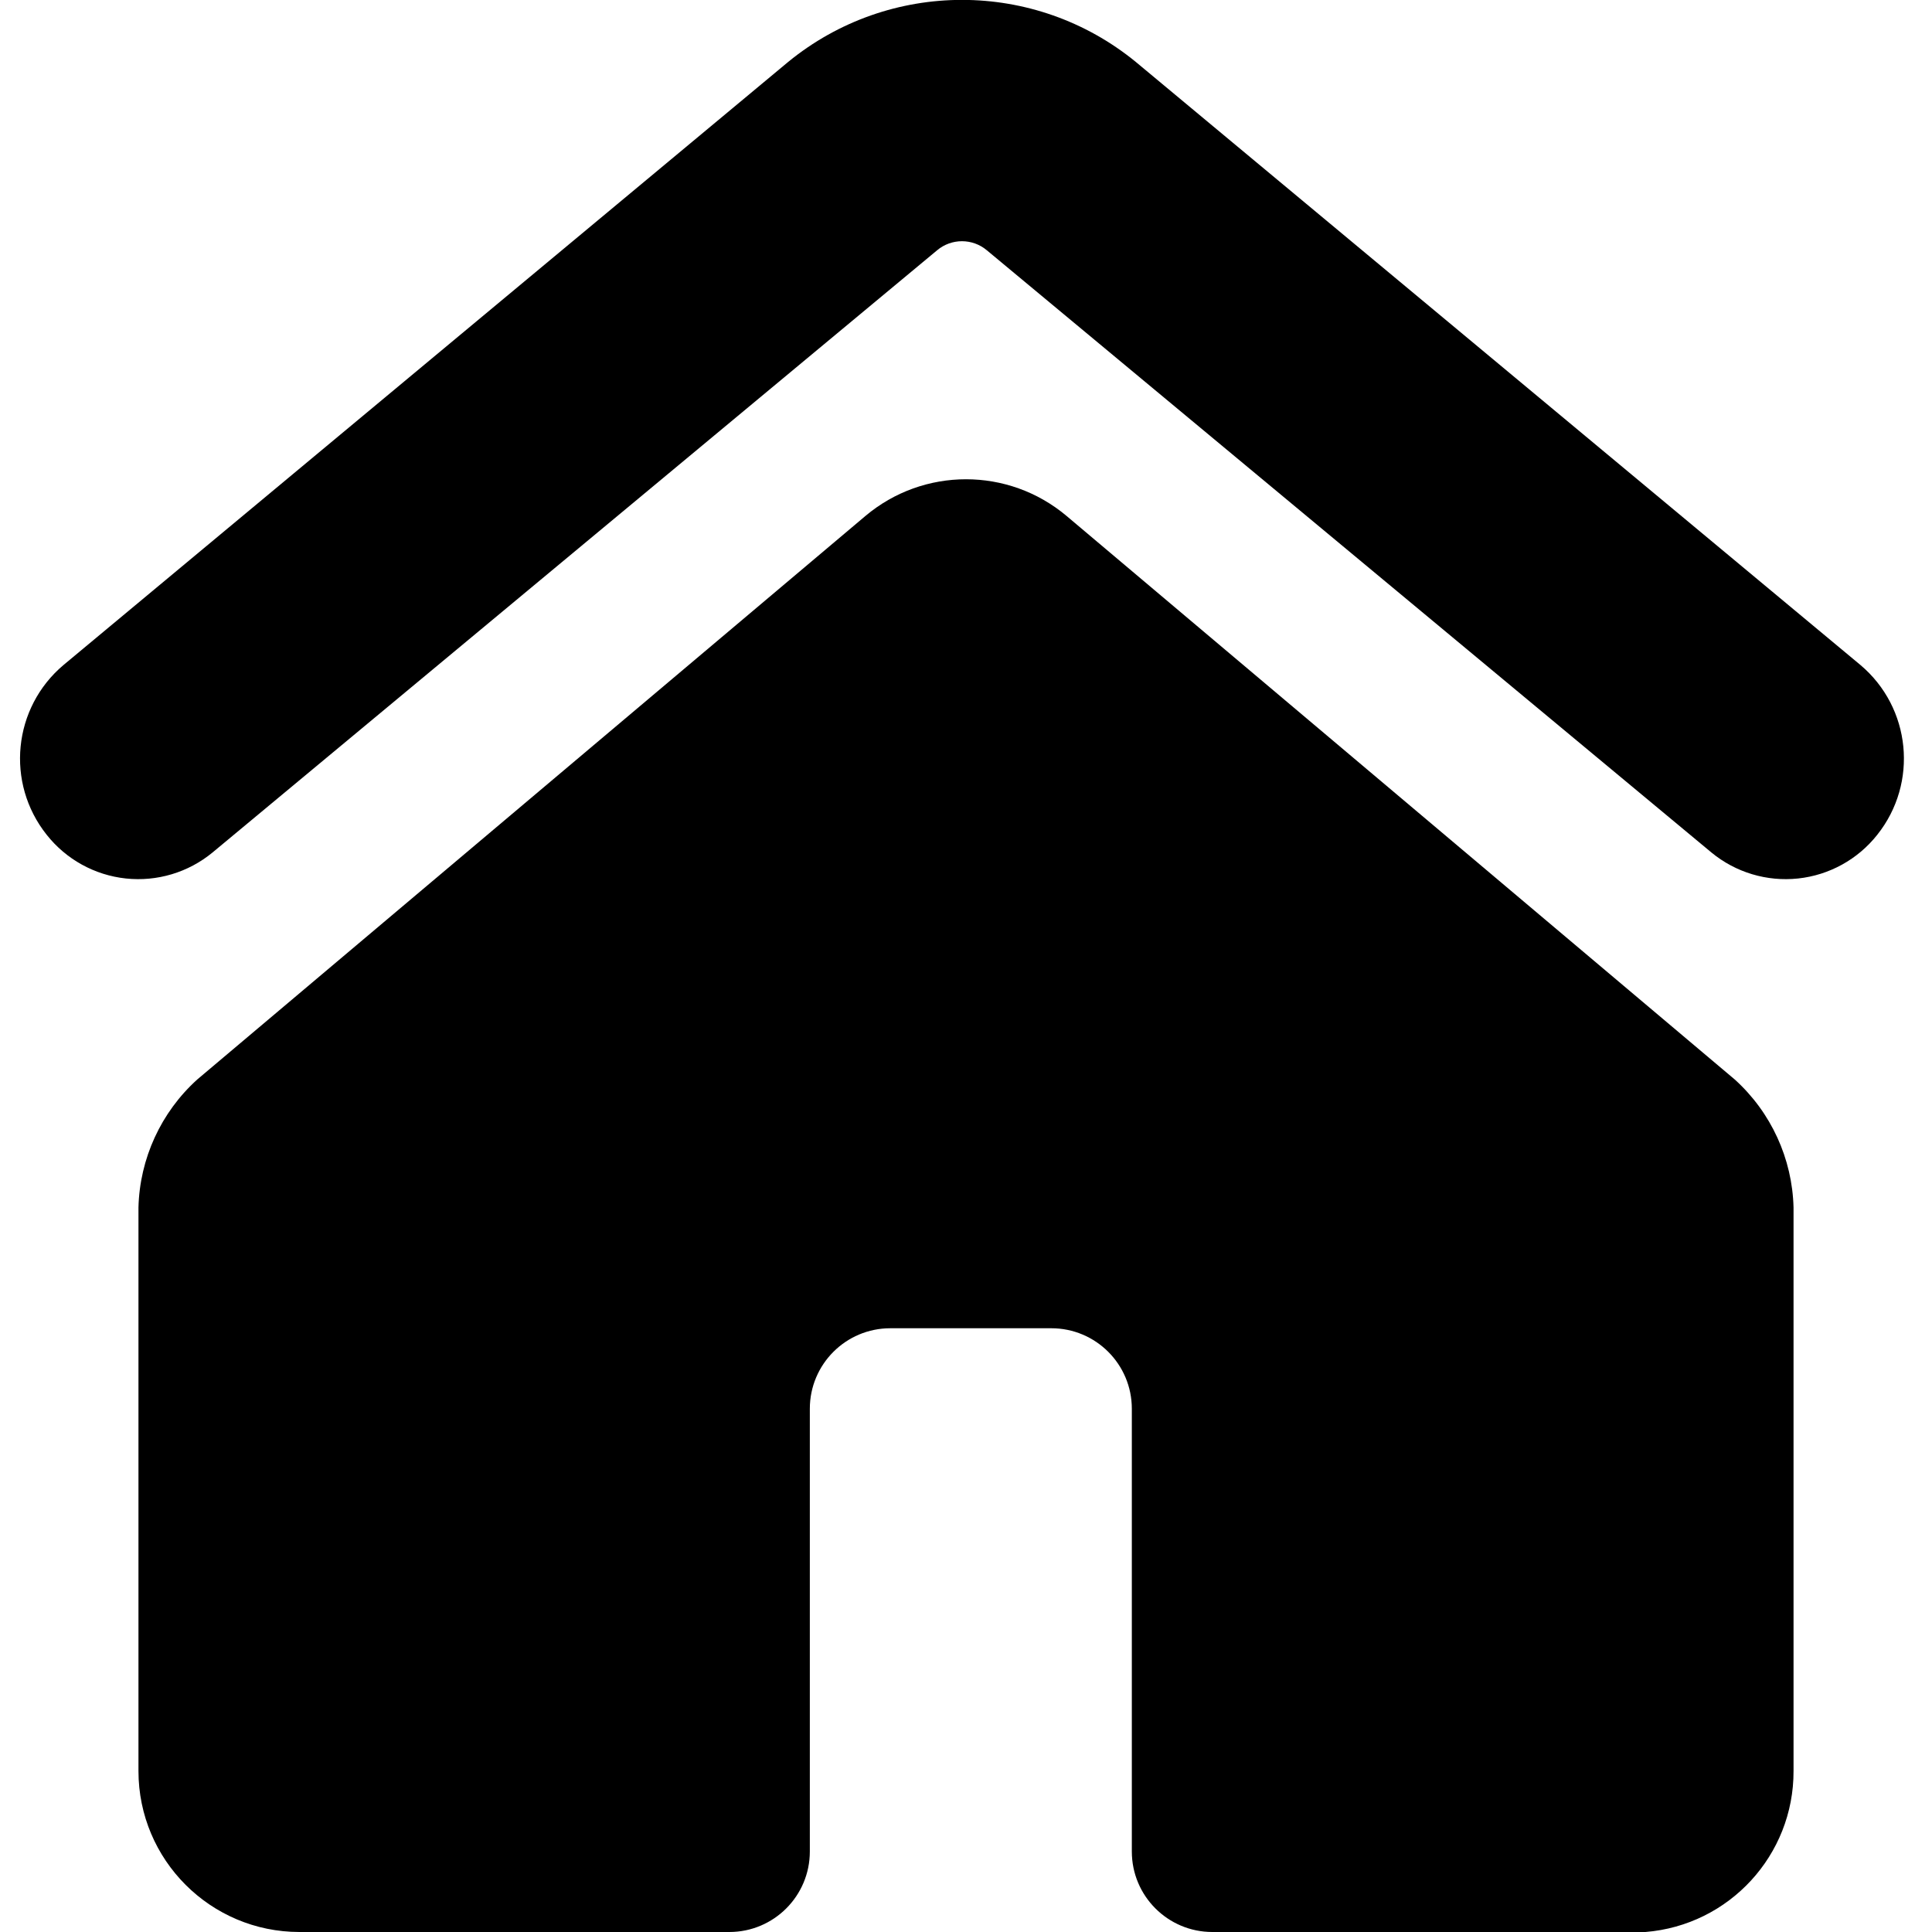
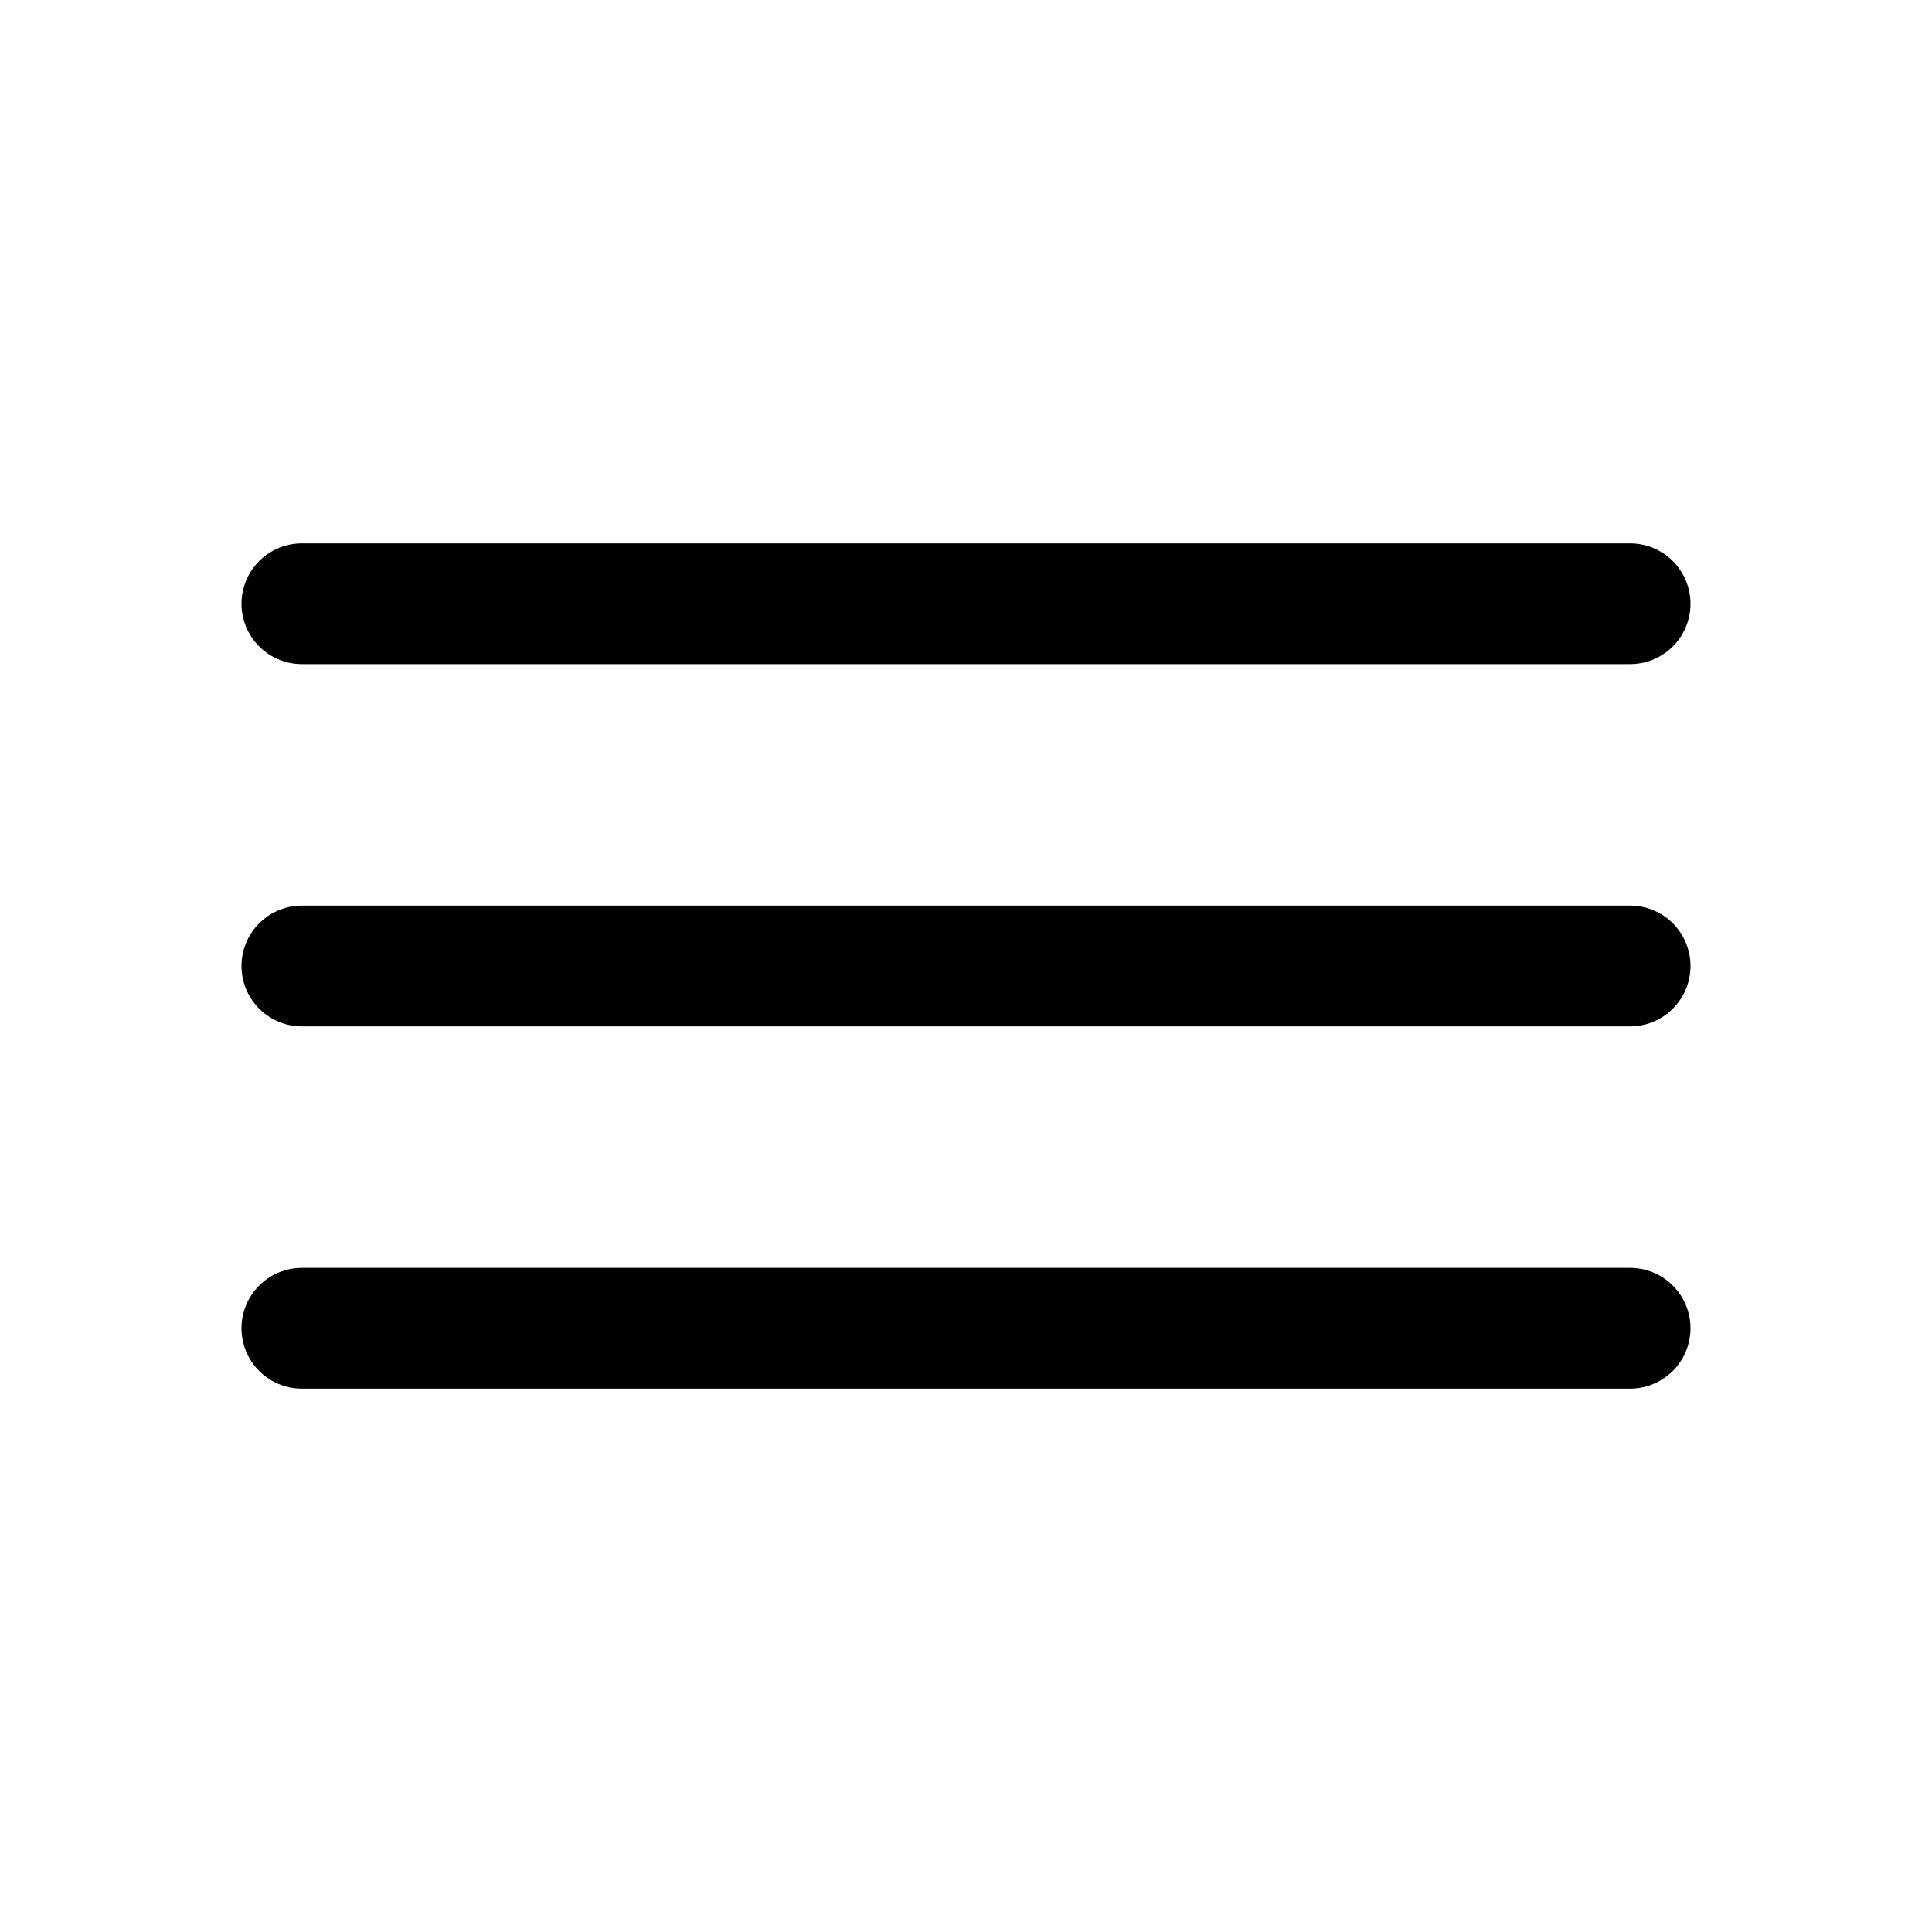
- <svg xmlns="http://www.w3.org/2000/svg" viewBox="0 0 24 24">
-   <g>
-     <path d="M2.64,10.59l9-7.48a.48.48,0,0,1,.62,0l9,7.48a1.45,1.45,0,0,0,2.06-.22,1.52,1.52,0,0,0-.21-2.11l-9-7.49a3.41,3.41,0,0,0-4.32,0l-9,7.49a1.52,1.52,0,0,0-.21,2.11A1.45,1.45,0,0,0,2.64,10.59Z" fill="#000000" />
-     <path d="M22.28,22V15a2.22,2.22,0,0,0-.73-1.59l-8.3-7a1.94,1.94,0,0,0-2.5,0l-8.3,7A2.22,2.22,0,0,0,1.72,15v7a2,2,0,0,0,2,2H9.06a1,1,0,0,0,1-1V17.5a1,1,0,0,1,1-1h2a1,1,0,0,1,1,1V23a1,1,0,0,0,1,1h5.38A2,2,0,0,0,22.28,22Z" fill="#000000" />
-   </g>
+ <svg xmlns="http://www.w3.org/2000/svg" class="ionicon" viewBox="0 0 512 512">
+   <path fill="none" stroke="currentColor" stroke-linecap="round" stroke-miterlimit="10" stroke-width="32" d="M80 160h352M80 256h352M80 352h352" />
</svg>
